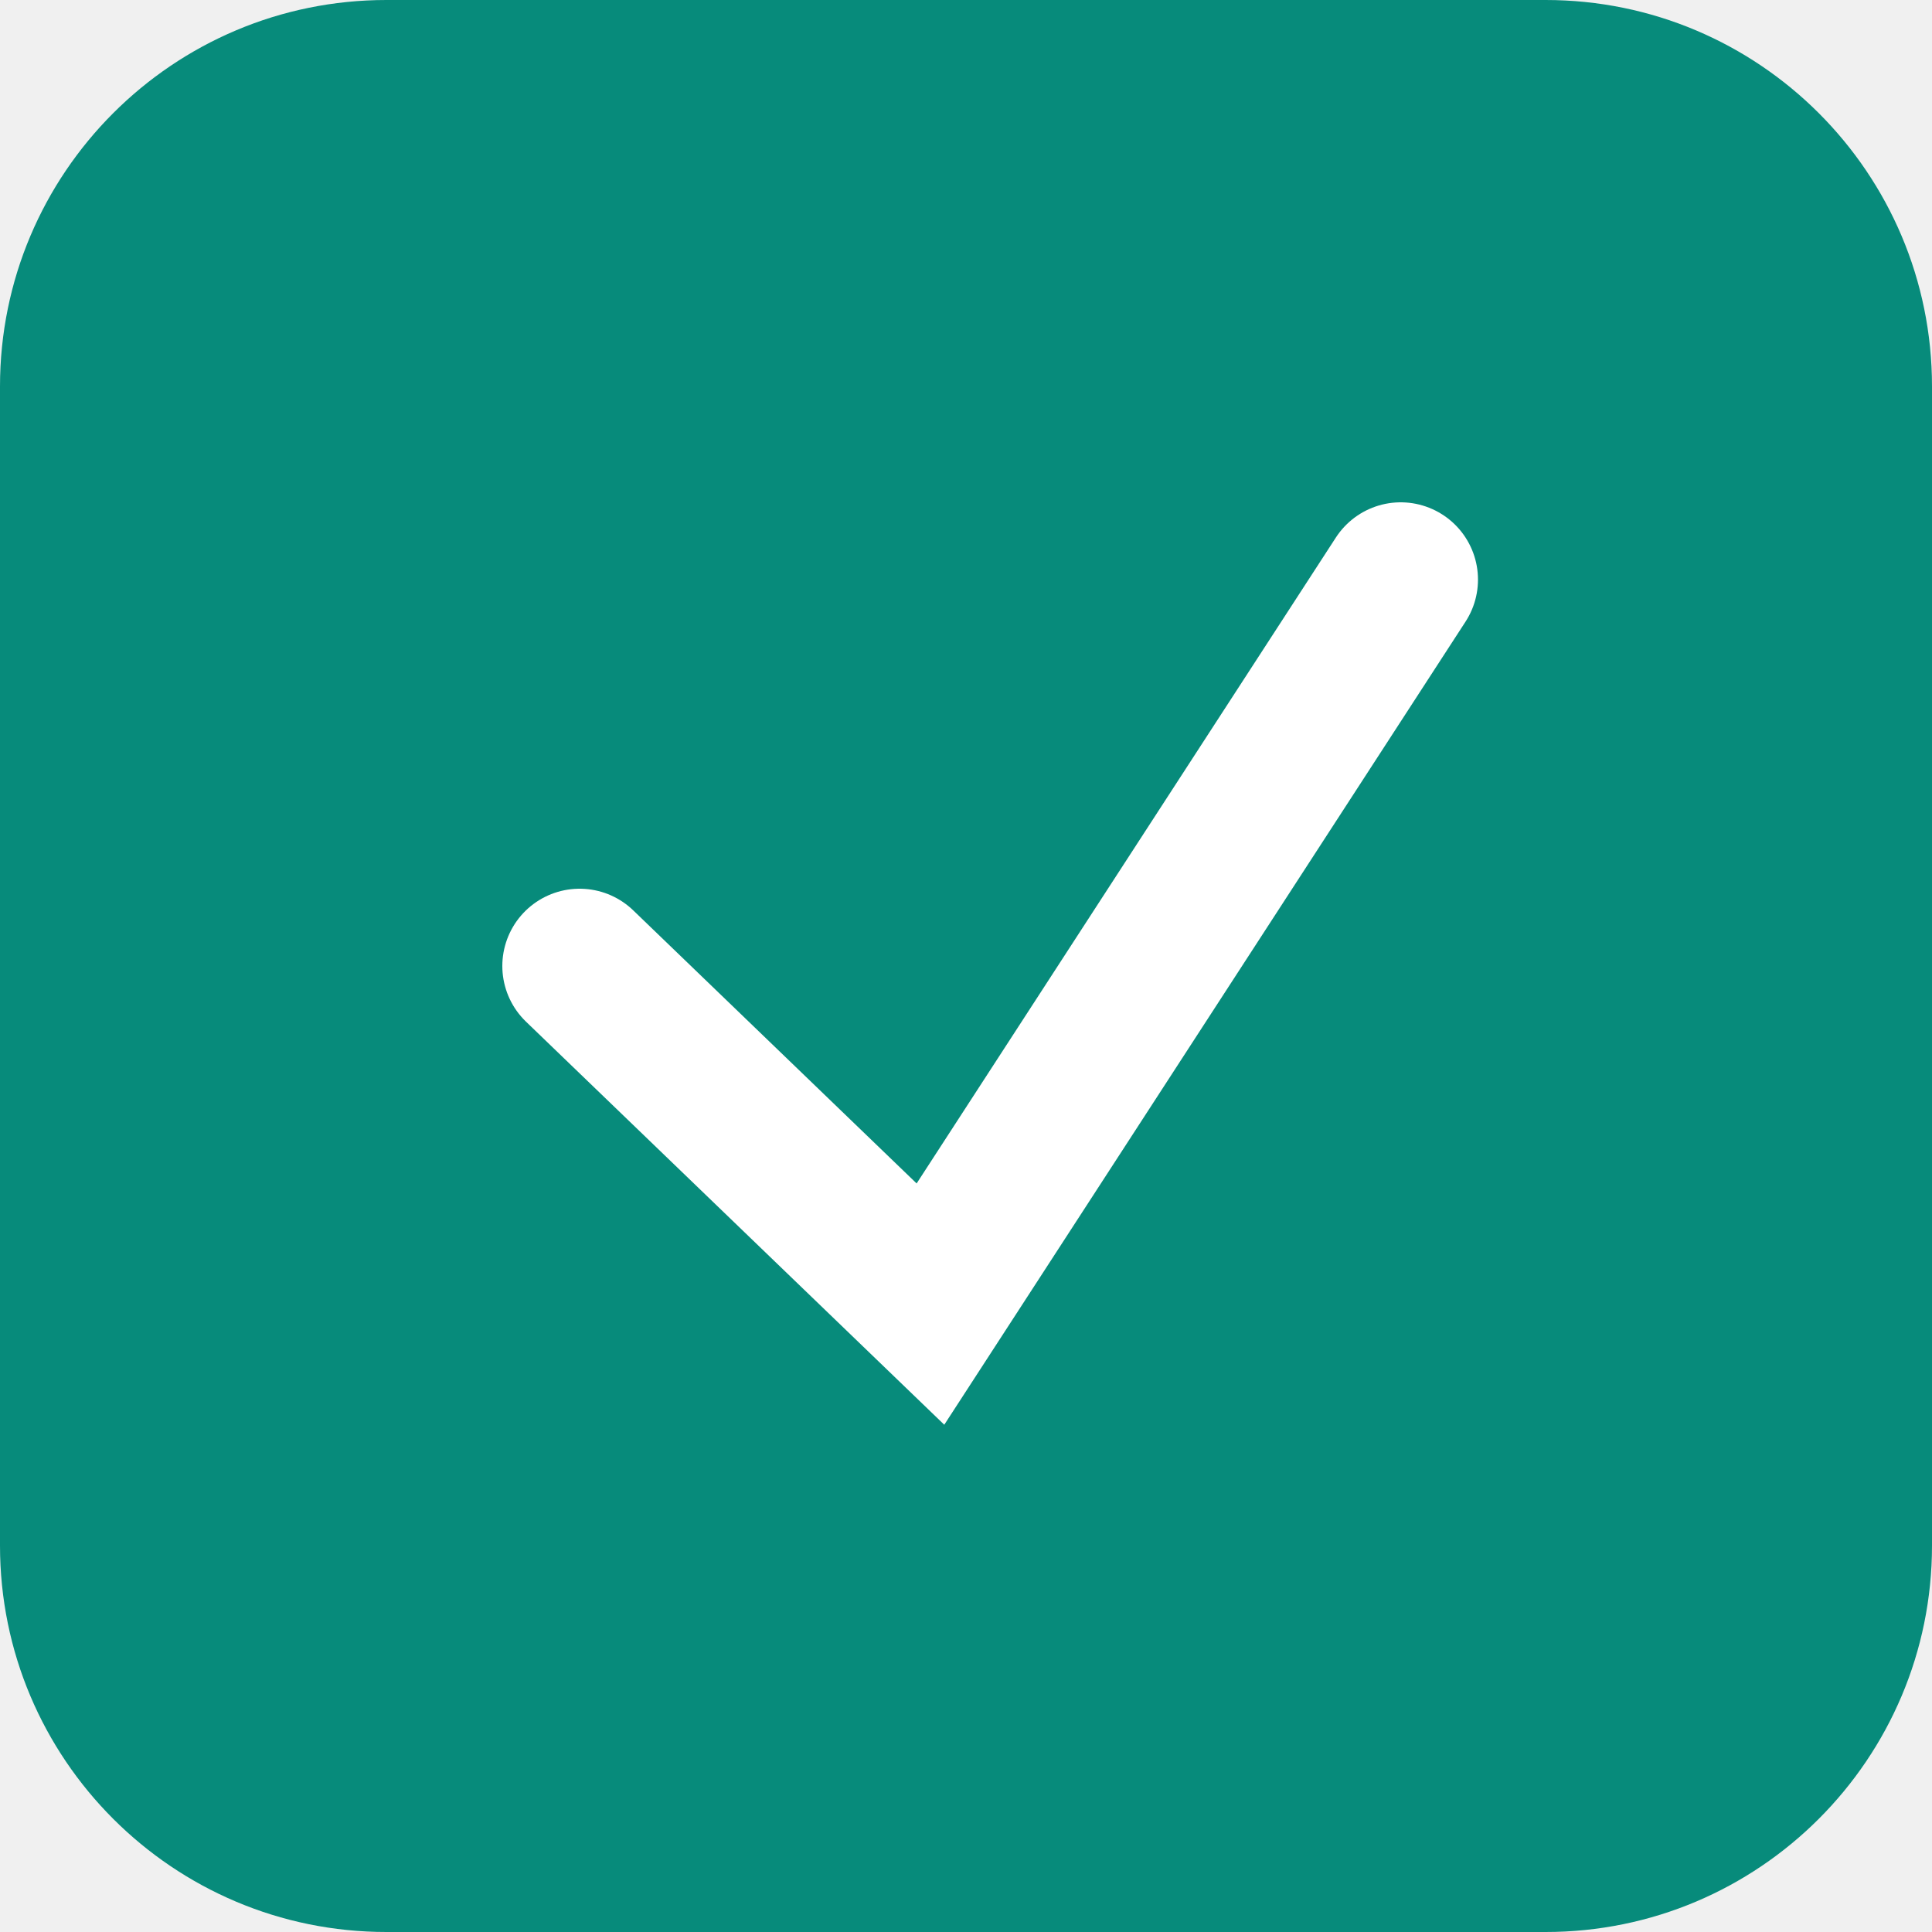
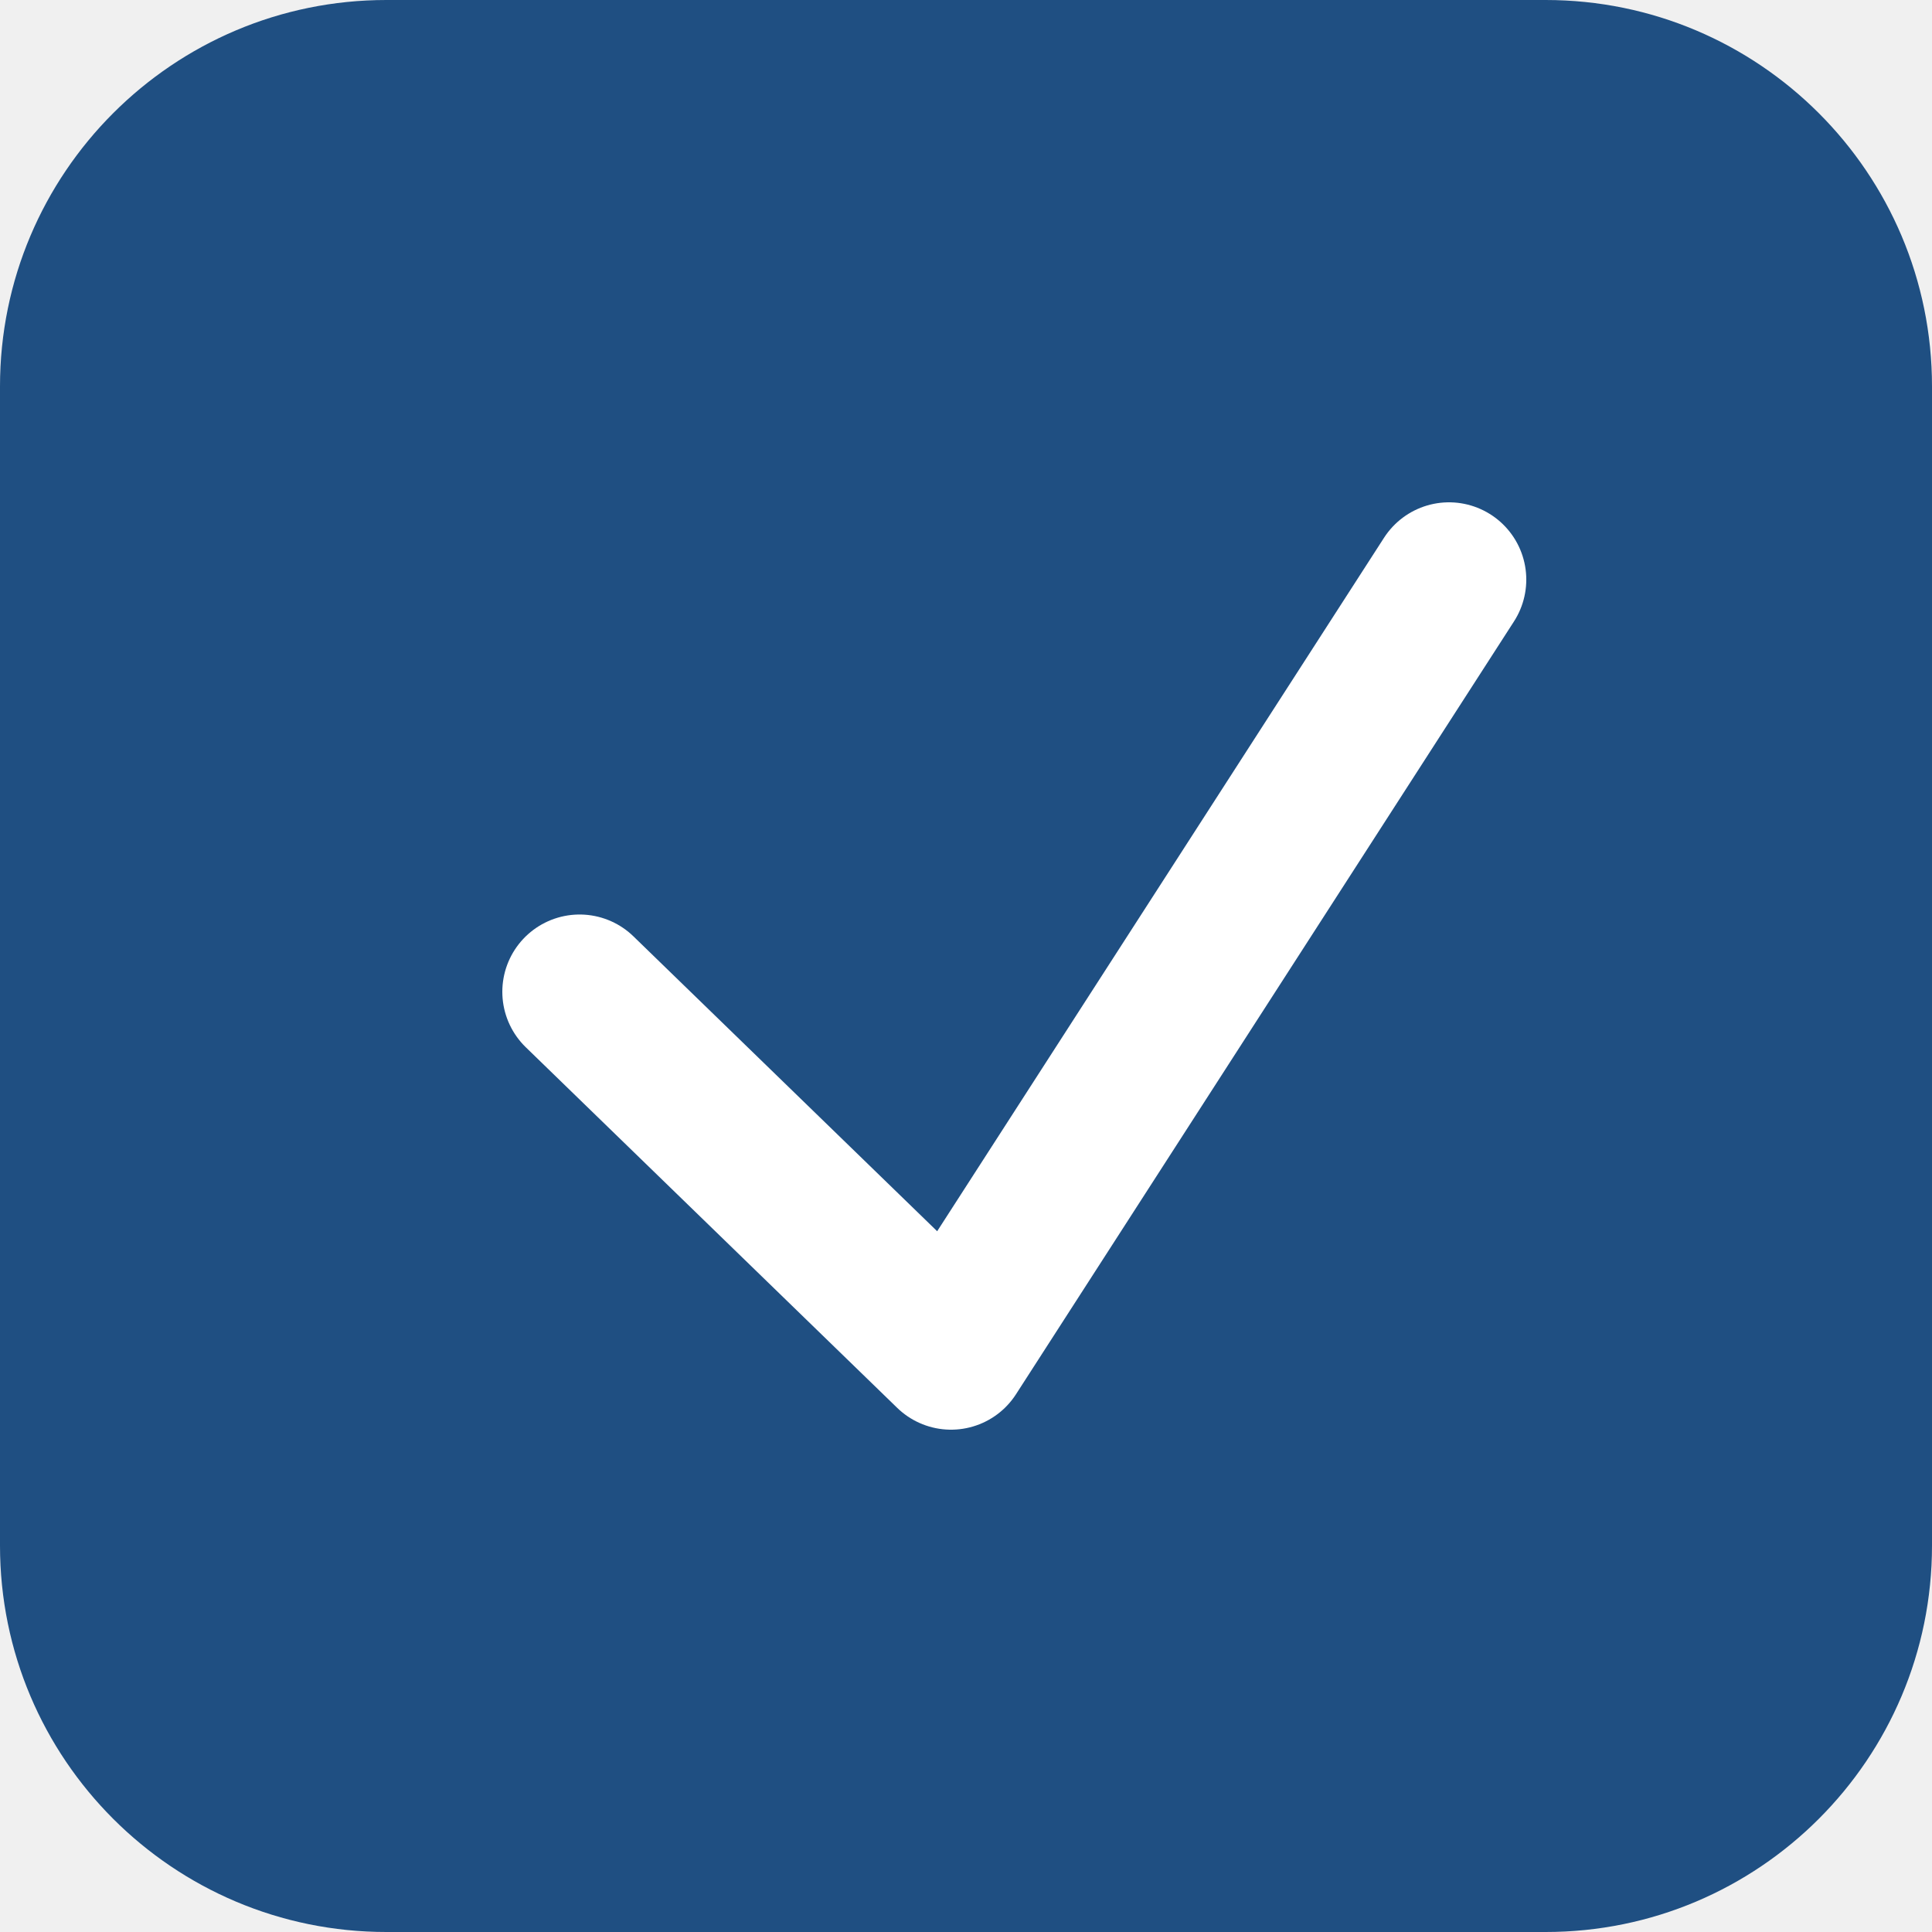
<svg xmlns="http://www.w3.org/2000/svg" width="20" height="20" viewBox="0 0 20 20" fill="none">
-   <rect width="20" height="20" rx="4" fill="#078B7B" />
-   <path d="M6 10L9.632 13.5L14.5 6" stroke="white" stroke-width="1.6" stroke-linecap="round" />
+   <rect width="20" height="20" rx="4" fill="#1F4F82" />
+   <path d="M6 10.267L9.845 14L15 6" stroke="white" stroke-width="1.6" stroke-linecap="round" stroke-linejoin="round" />
</svg>
